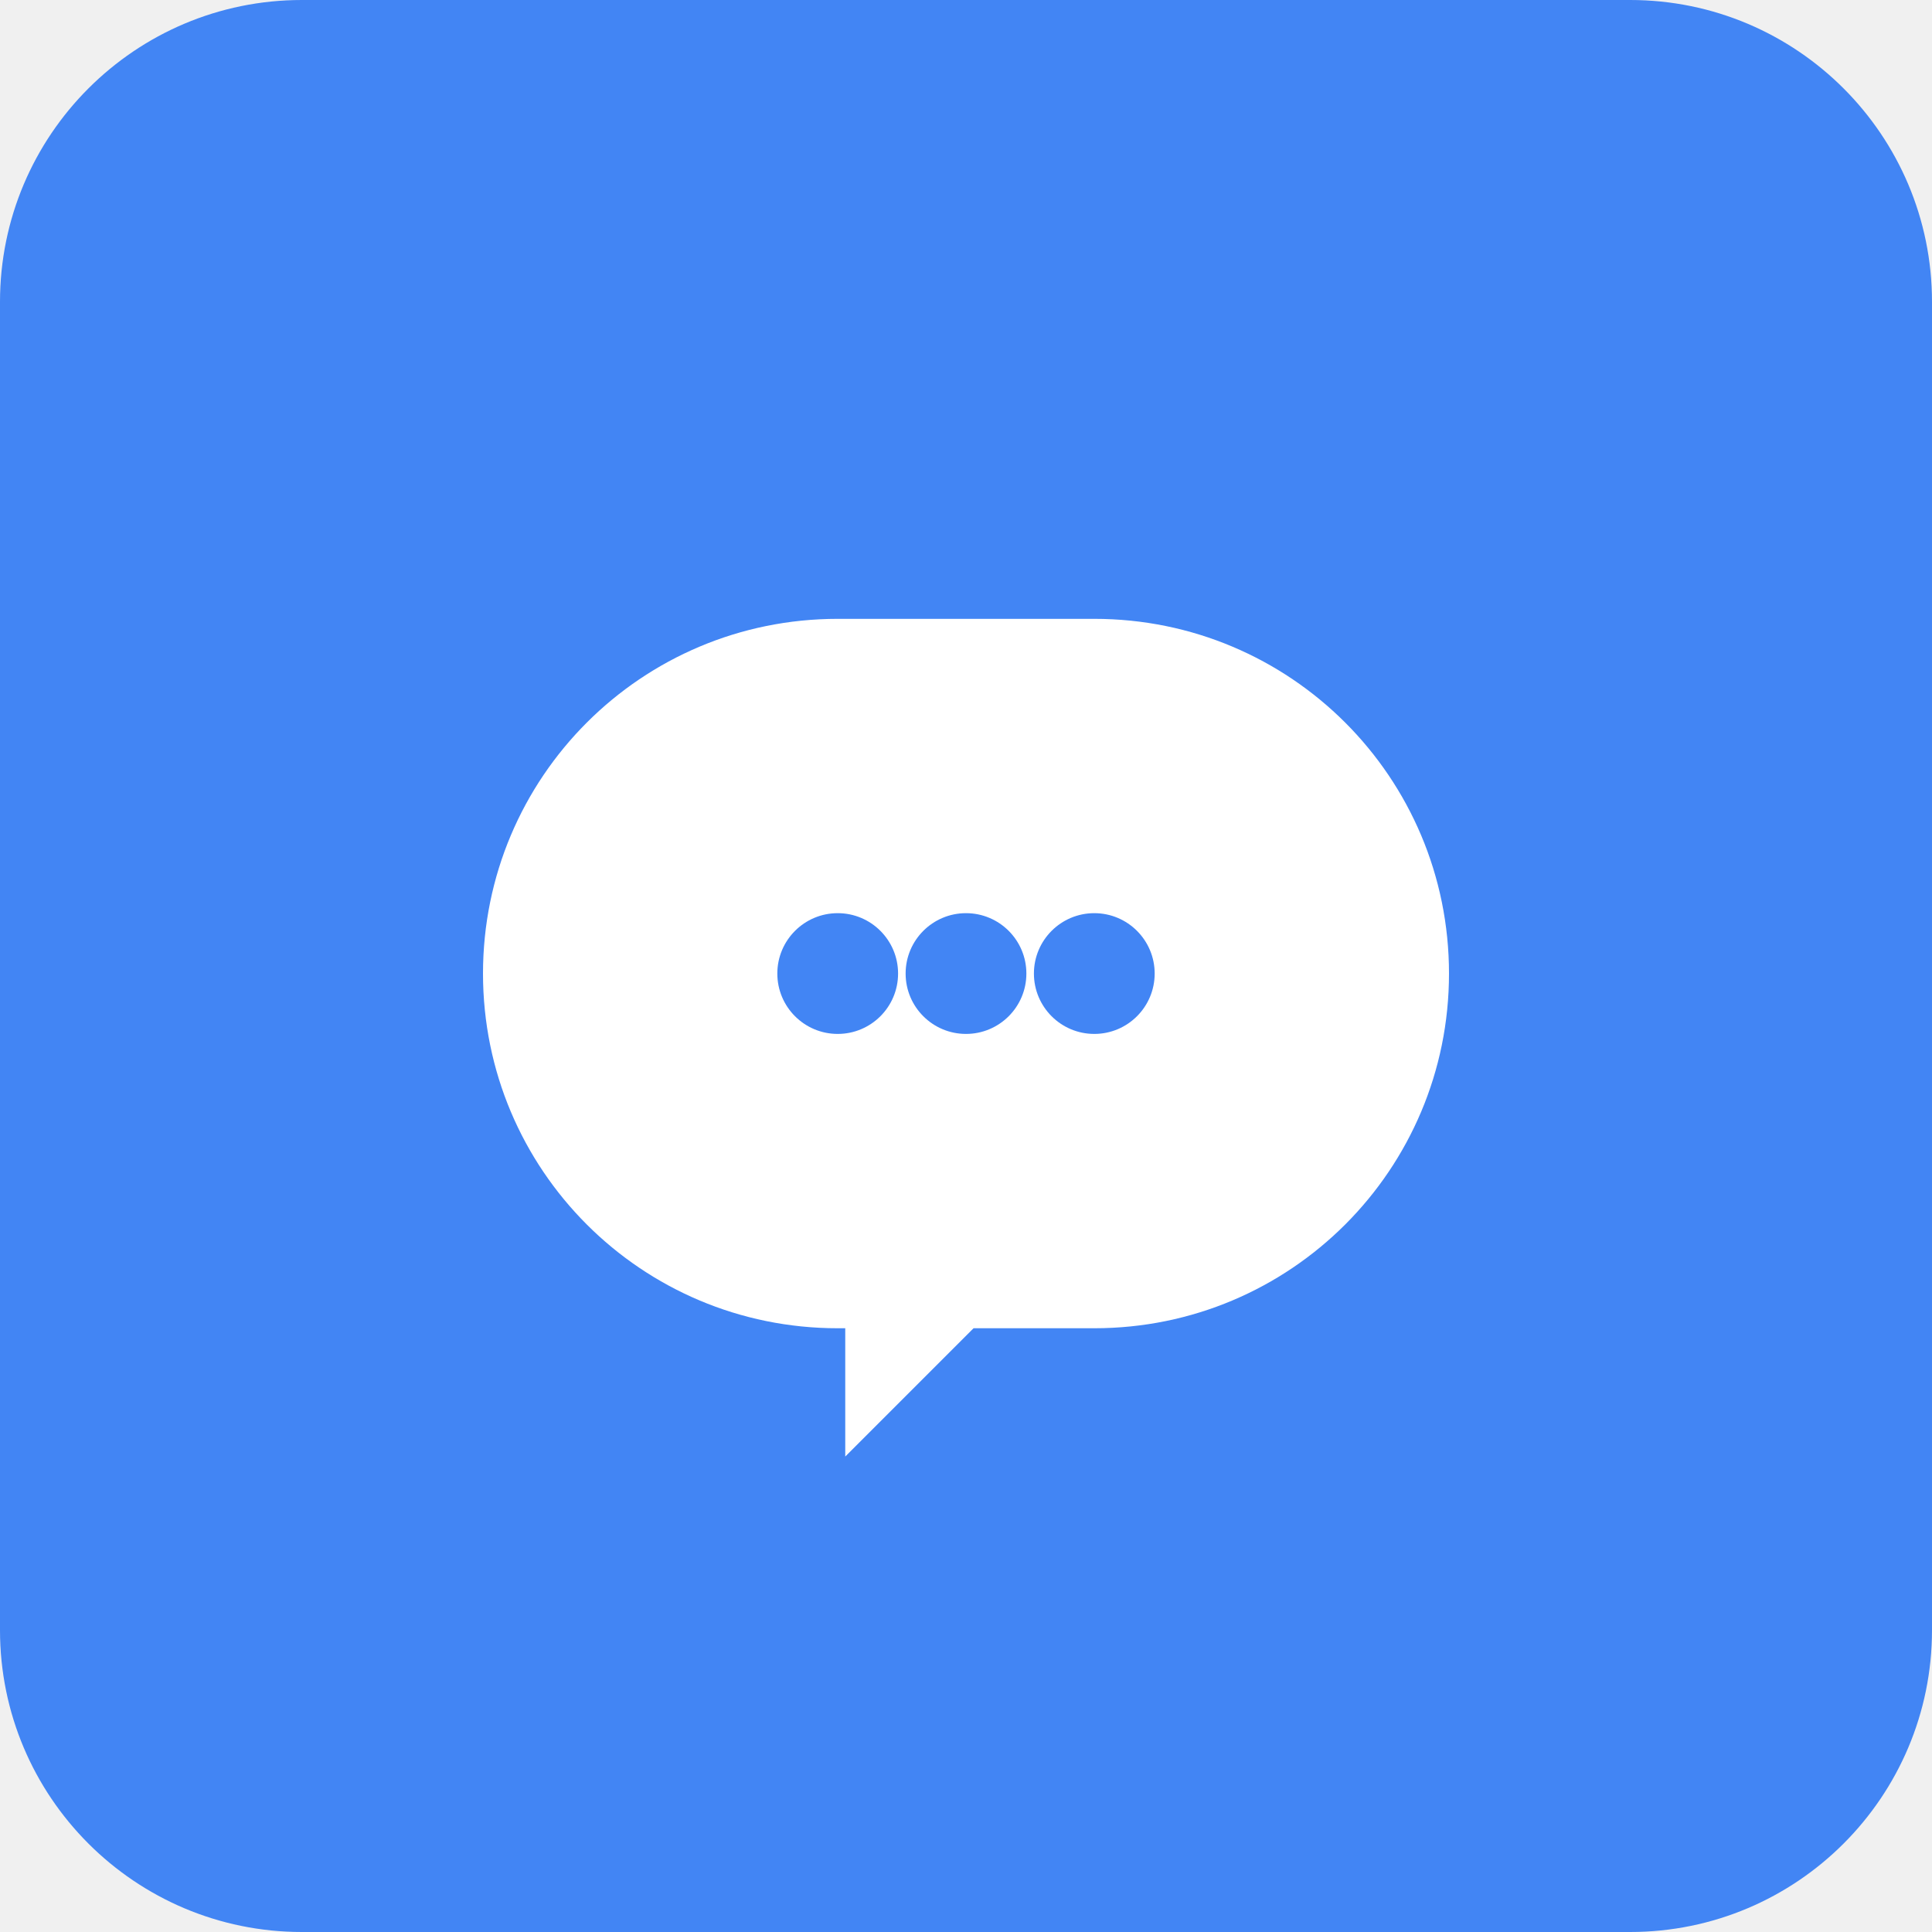
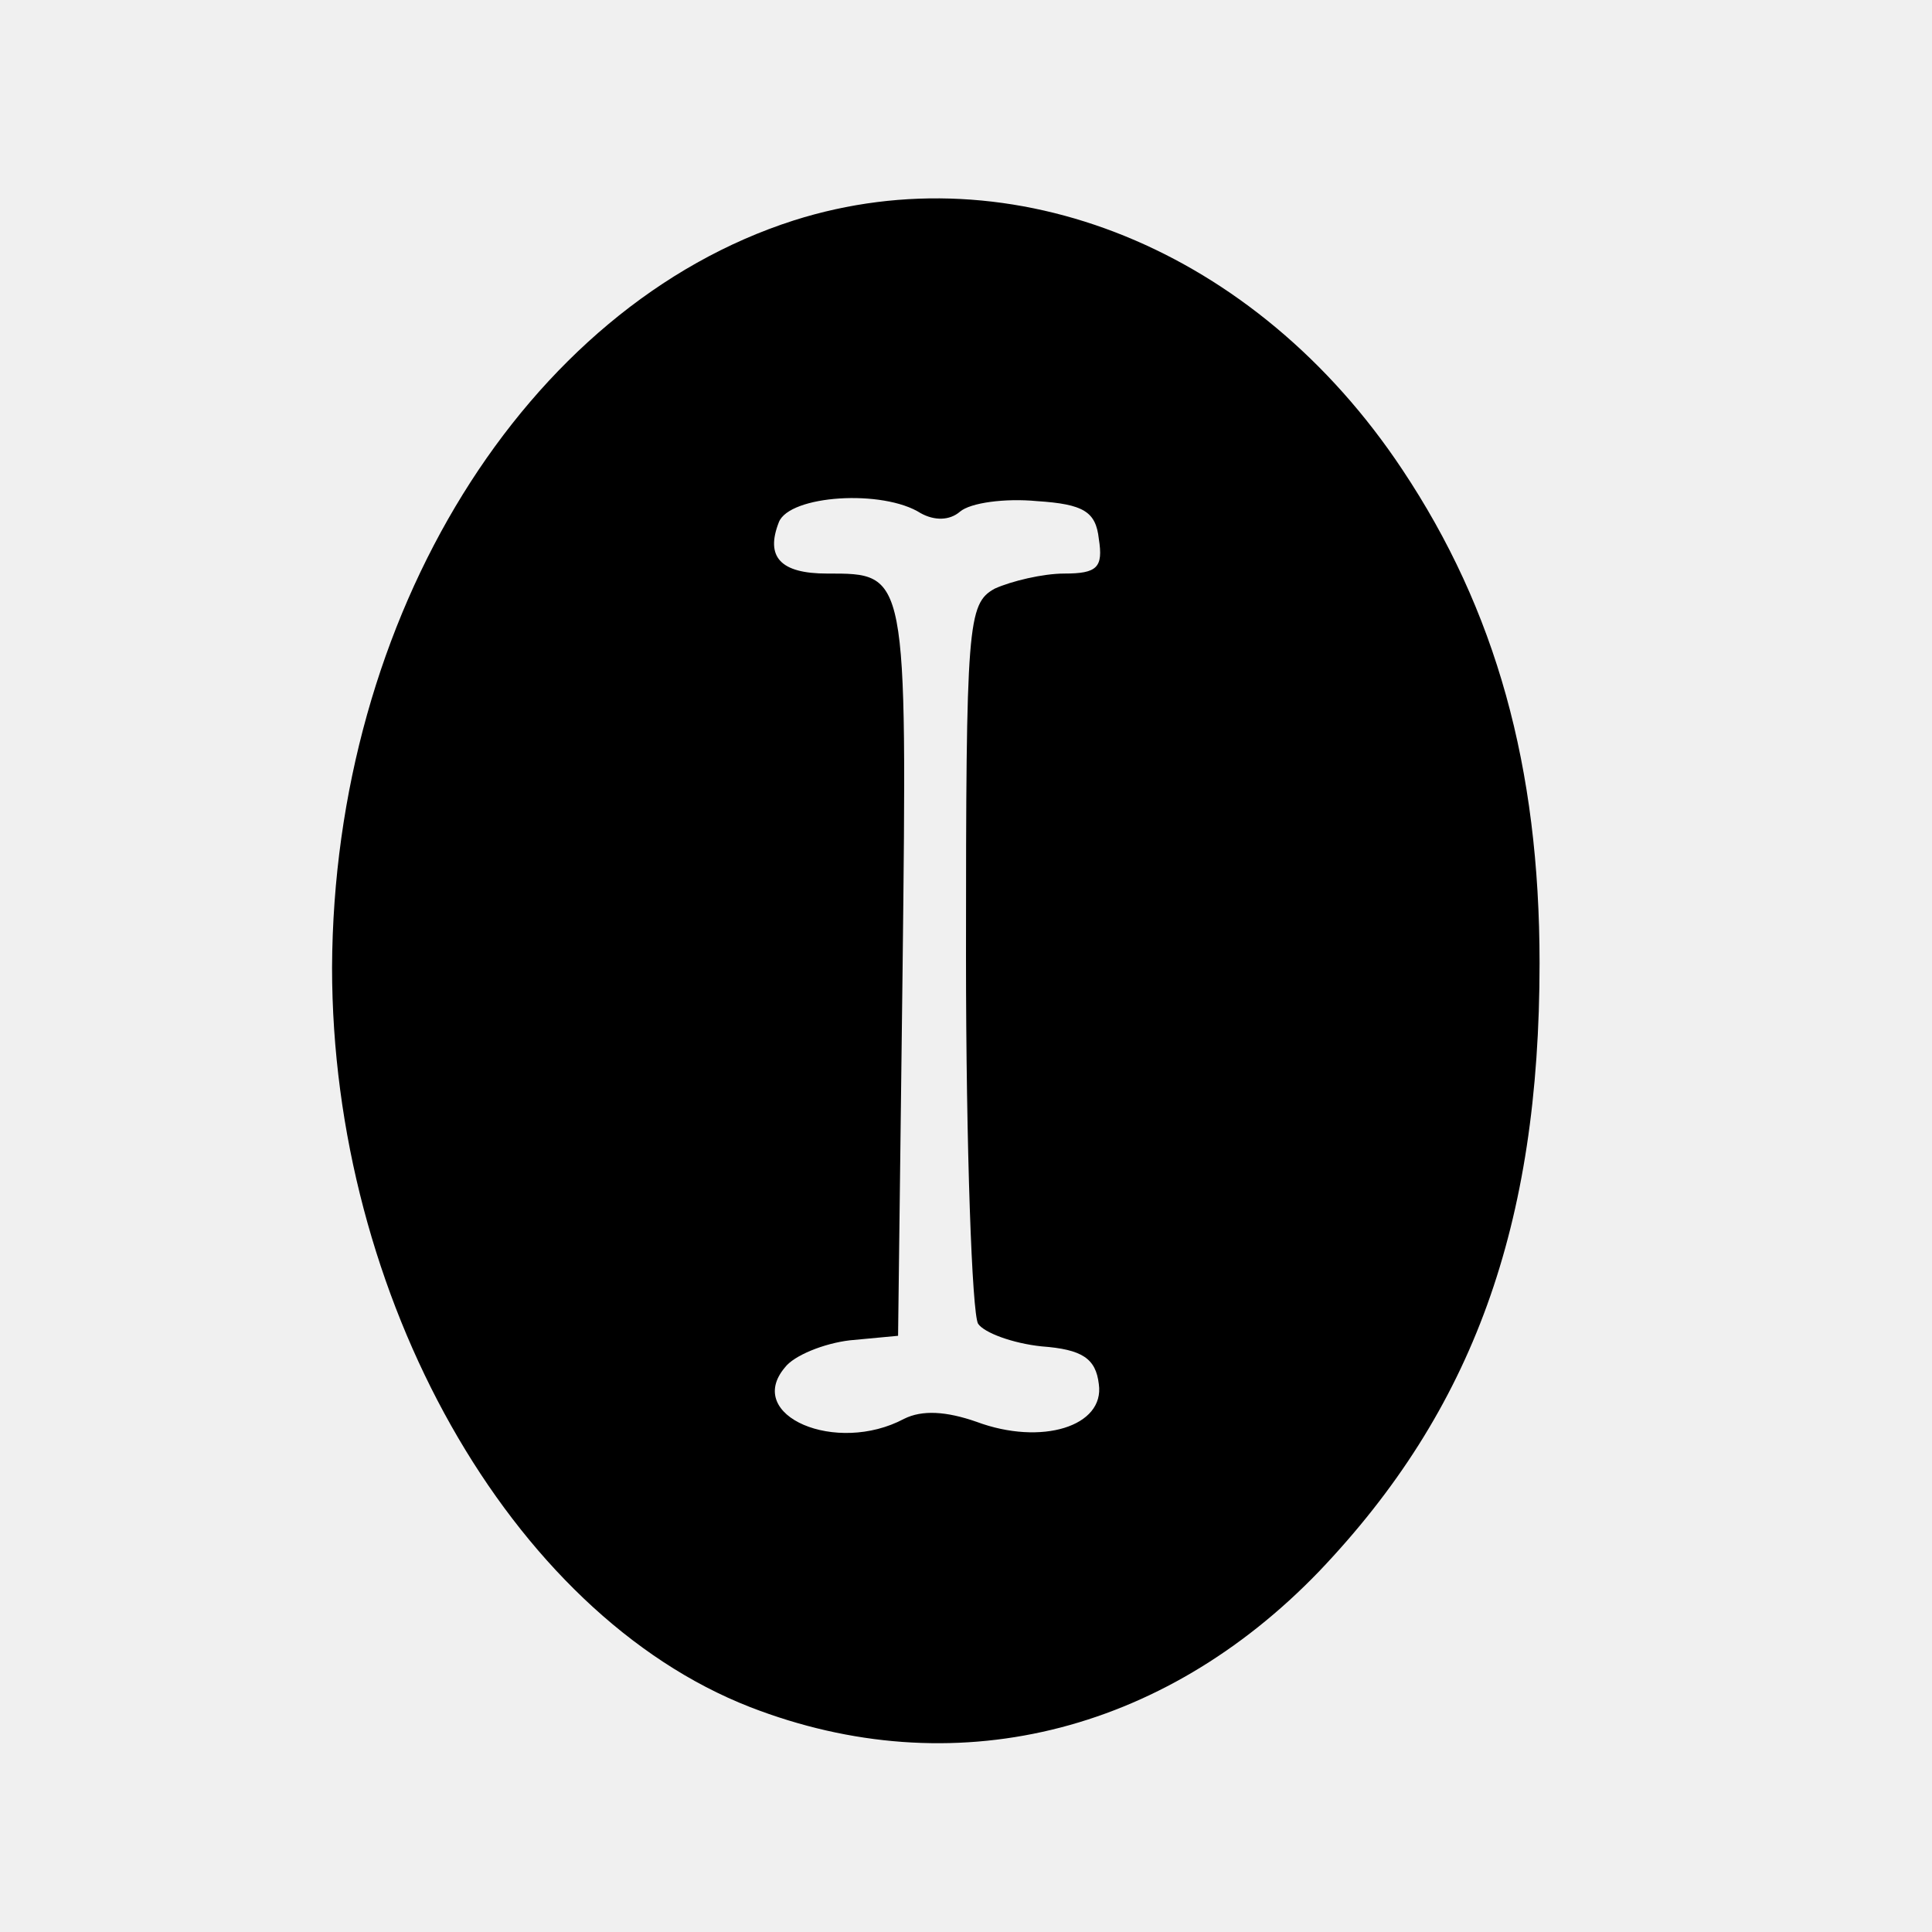
- <svg xmlns="http://www.w3.org/2000/svg" width="128" height="128" viewBox="0 0 128 128">
-   <rect width="128" height="128" rx="20" fill="#4285f4" />
-   <path d="M32 64.5C32 51.5 42.5 41 55.5 41H72.5C85.5 41 96 51.5 96 64.5C96 77.5 85.5 88 72.5 88H64.5L56 96.5V88H55.5C42.5 88 32 77.5 32 64.5Z" fill="white" />
-   <circle cx="55.5" cy="64.5" r="4" fill="#4285f4" />
-   <circle cx="64" cy="64.5" r="4" fill="#4285f4" />
-   <circle cx="72.5" cy="64.5" r="4" fill="#4285f4" />
+ <svg xmlns="http://www.w3.org/2000/svg" version="1.0" width="128pt" height="128pt" viewBox="0 0 128 128" preserveAspectRatio="xMidYMid meet">
+   <g transform="translate(0,128) scale(0.1,-0.1)" fill="#000000" stroke="none">
+     <path d="M526 1134 c-178 -57 -305 -262 -306 -495 0 -218 118 -428 277 -490 134 -52 273 -18 377 90 102 107 146 229 146 403 0 130 -29 234 -91 327 -97 146 -258 211 -403 165z m84 -194 c9 -5 19 -5 26 1 7 6 30 9 51 7 31 -2 39 -7 41 -25 3 -19 -1 -23 -23 -23 -14 0 -35 -5 -46 -10 -18 -10 -19 -23 -19 -243 0 -128 4 -237 8 -244 4 -6 23 -13 42 -15 27 -2 36 -8 38 -25 4 -28 -38 -41 -81 -25 -20 7 -36 8 -48 2 -45 -24 -106 2 -79 34 6 8 26 16 43 18 l32 3 3 244 c3 263 3 261 -50 261 -31 0 -41 11 -32 34 7 18 69 22 94 6z" />
+   </g>
</svg>
